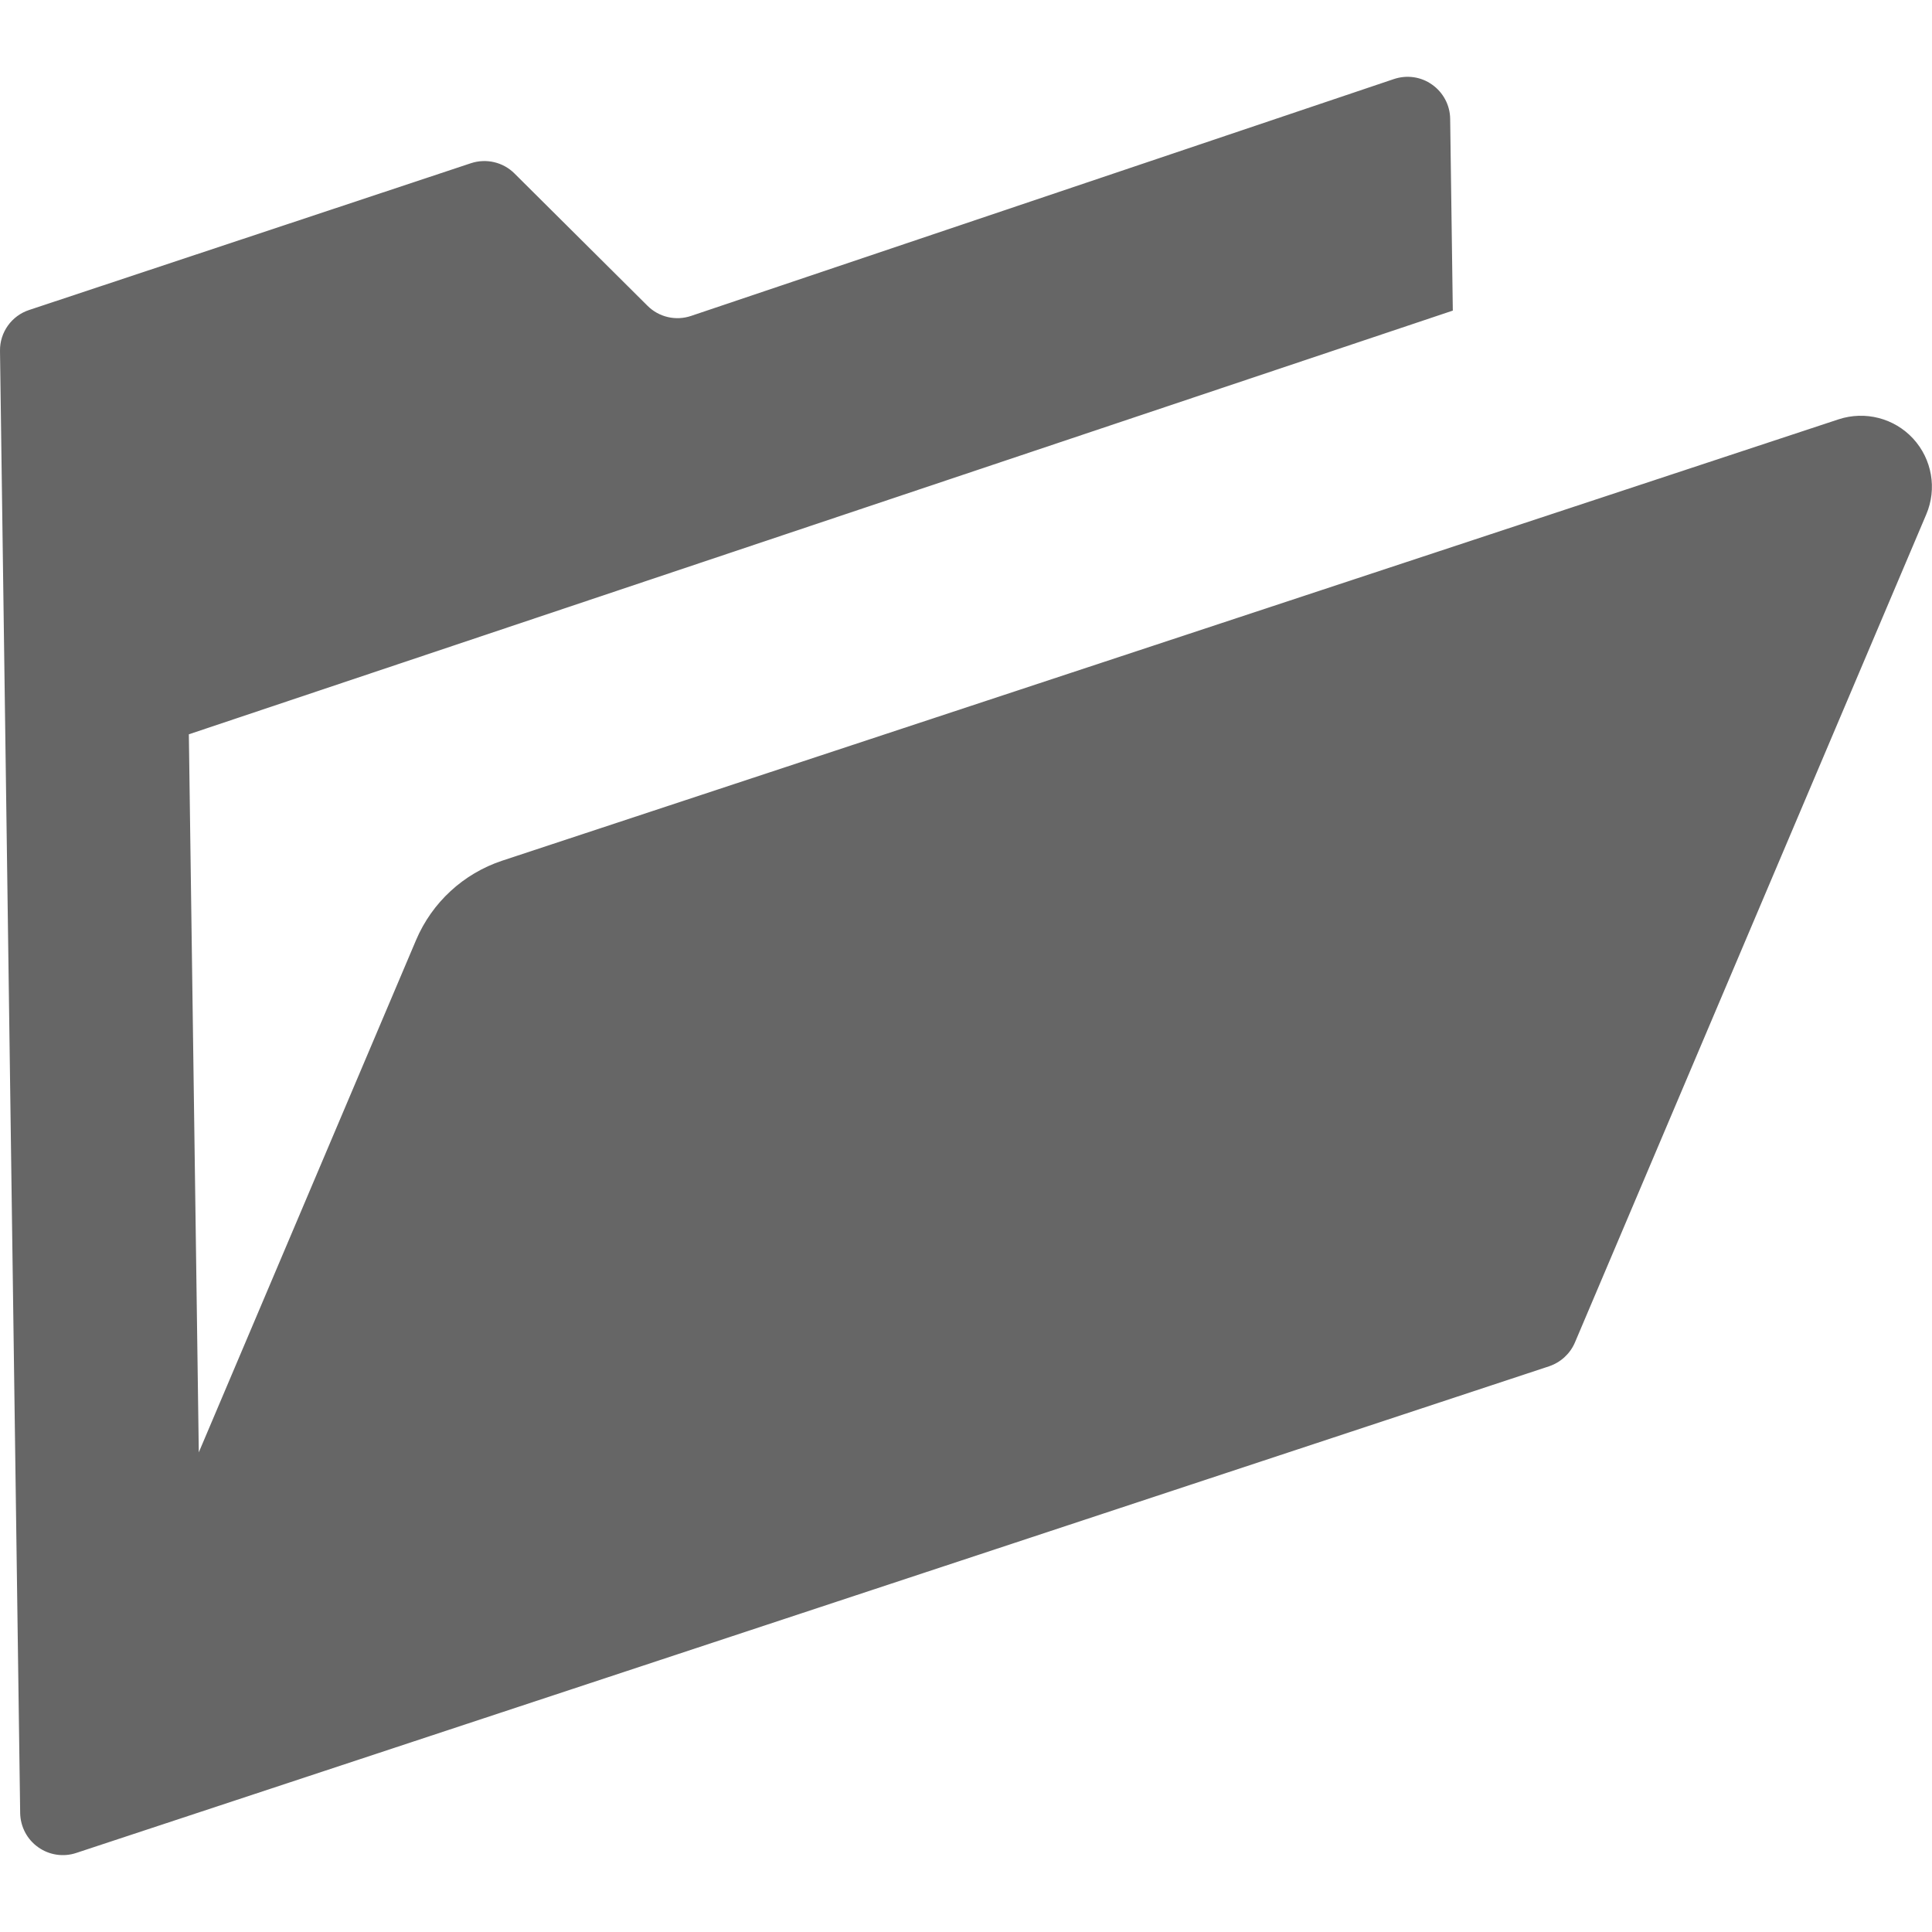
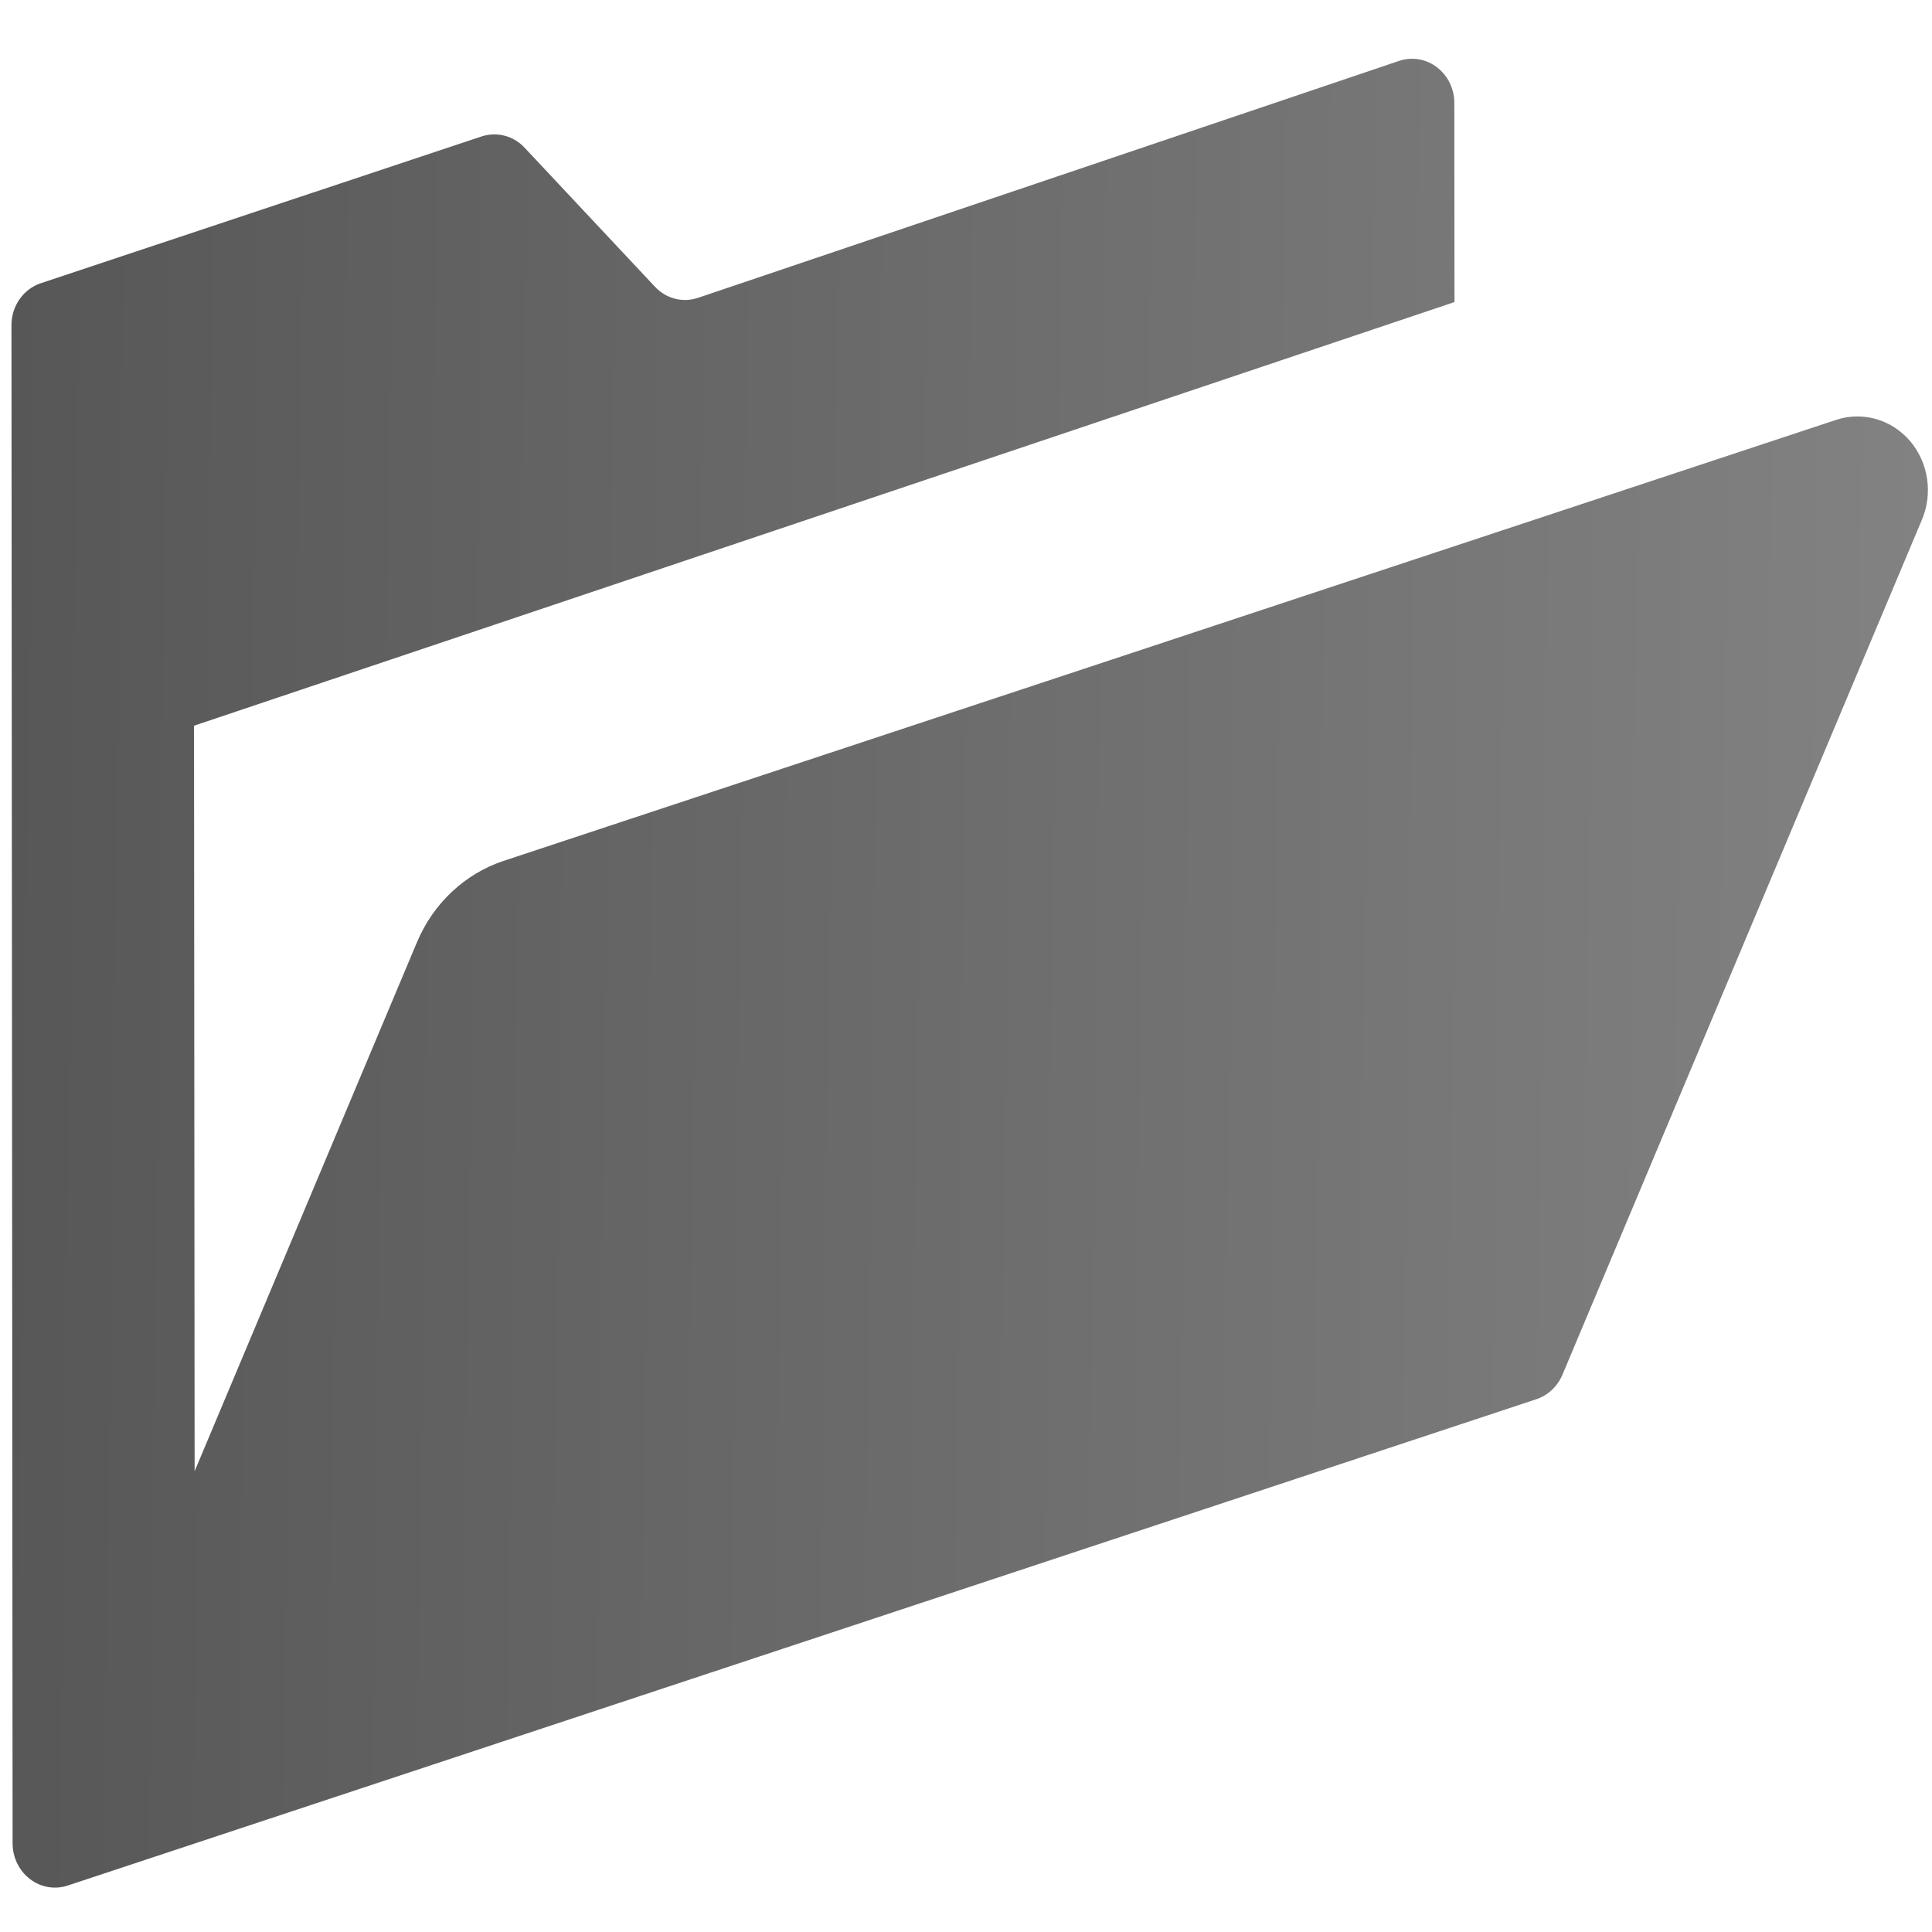
<svg xmlns="http://www.w3.org/2000/svg" width="211.67mm" height="211.67mm" fill-rule="evenodd" stroke-linejoin="round" stroke-width="28.222" preserveAspectRatio="xMidYMid" version="1.2" viewBox="0 0 21167 21167" xml:space="preserve">
-   <g class="Master_Slide" fill="#666">
-     <path d="m20960 4805c-207-224-526-306-816-211l-14643 4836c-424 141-767 457-942 868l-2381 5614-109-7867 13848-4642-29-2102c-2-149-76-288-198-374-122-87-277-108-418-61l-7700 2595c-168 57-353 14-478-111l-1458-1450c-124-124-309-167-476-112l-4840 1608c-193 63-323 245-320 448l221 16021c3 148 75 287 197 373 120 86 276 110 417 63l16137-5332c127-43 230-137 283-261l3849-9072c120-281 63-606-144-831z" fill="#666" />
-   </g>
+   <defs>
+     <linearGradient id="linearGradient2" x1="21166" x2="-.051" y1="10583" y2="10583" gradientUnits="userSpaceOnUse">
+       <stop stop-color="#828282" offset="0" />
+       <stop stop-color="#575757" offset="1" />
+     </linearGradient>
+   </defs>
+   <path transform="matrix(.9929 .012815 -.012919 1.0381 175.28 -427.23)" d="m20960 4805c-207-224-526-306-816-211l-14643 4836c-424 141-767 457-942 868l-2381 5614-109-7867 13848-4642-29-2102c-2-149-76-288-198-374-122-87-277-108-418-61l-7700 2595c-168 57-353 14-478-111l-1458-1450c-124-124-309-167-476-112l-4840 1608c-193 63-323 245-320 448l221 16021c3 148 75 287 197 373 120 86 276 110 417 63l16137-5332c127-43 230-137 283-261l3849-9072c120-281 63-606-144-831z" fill="url(#linearGradient2)" />
</svg>
